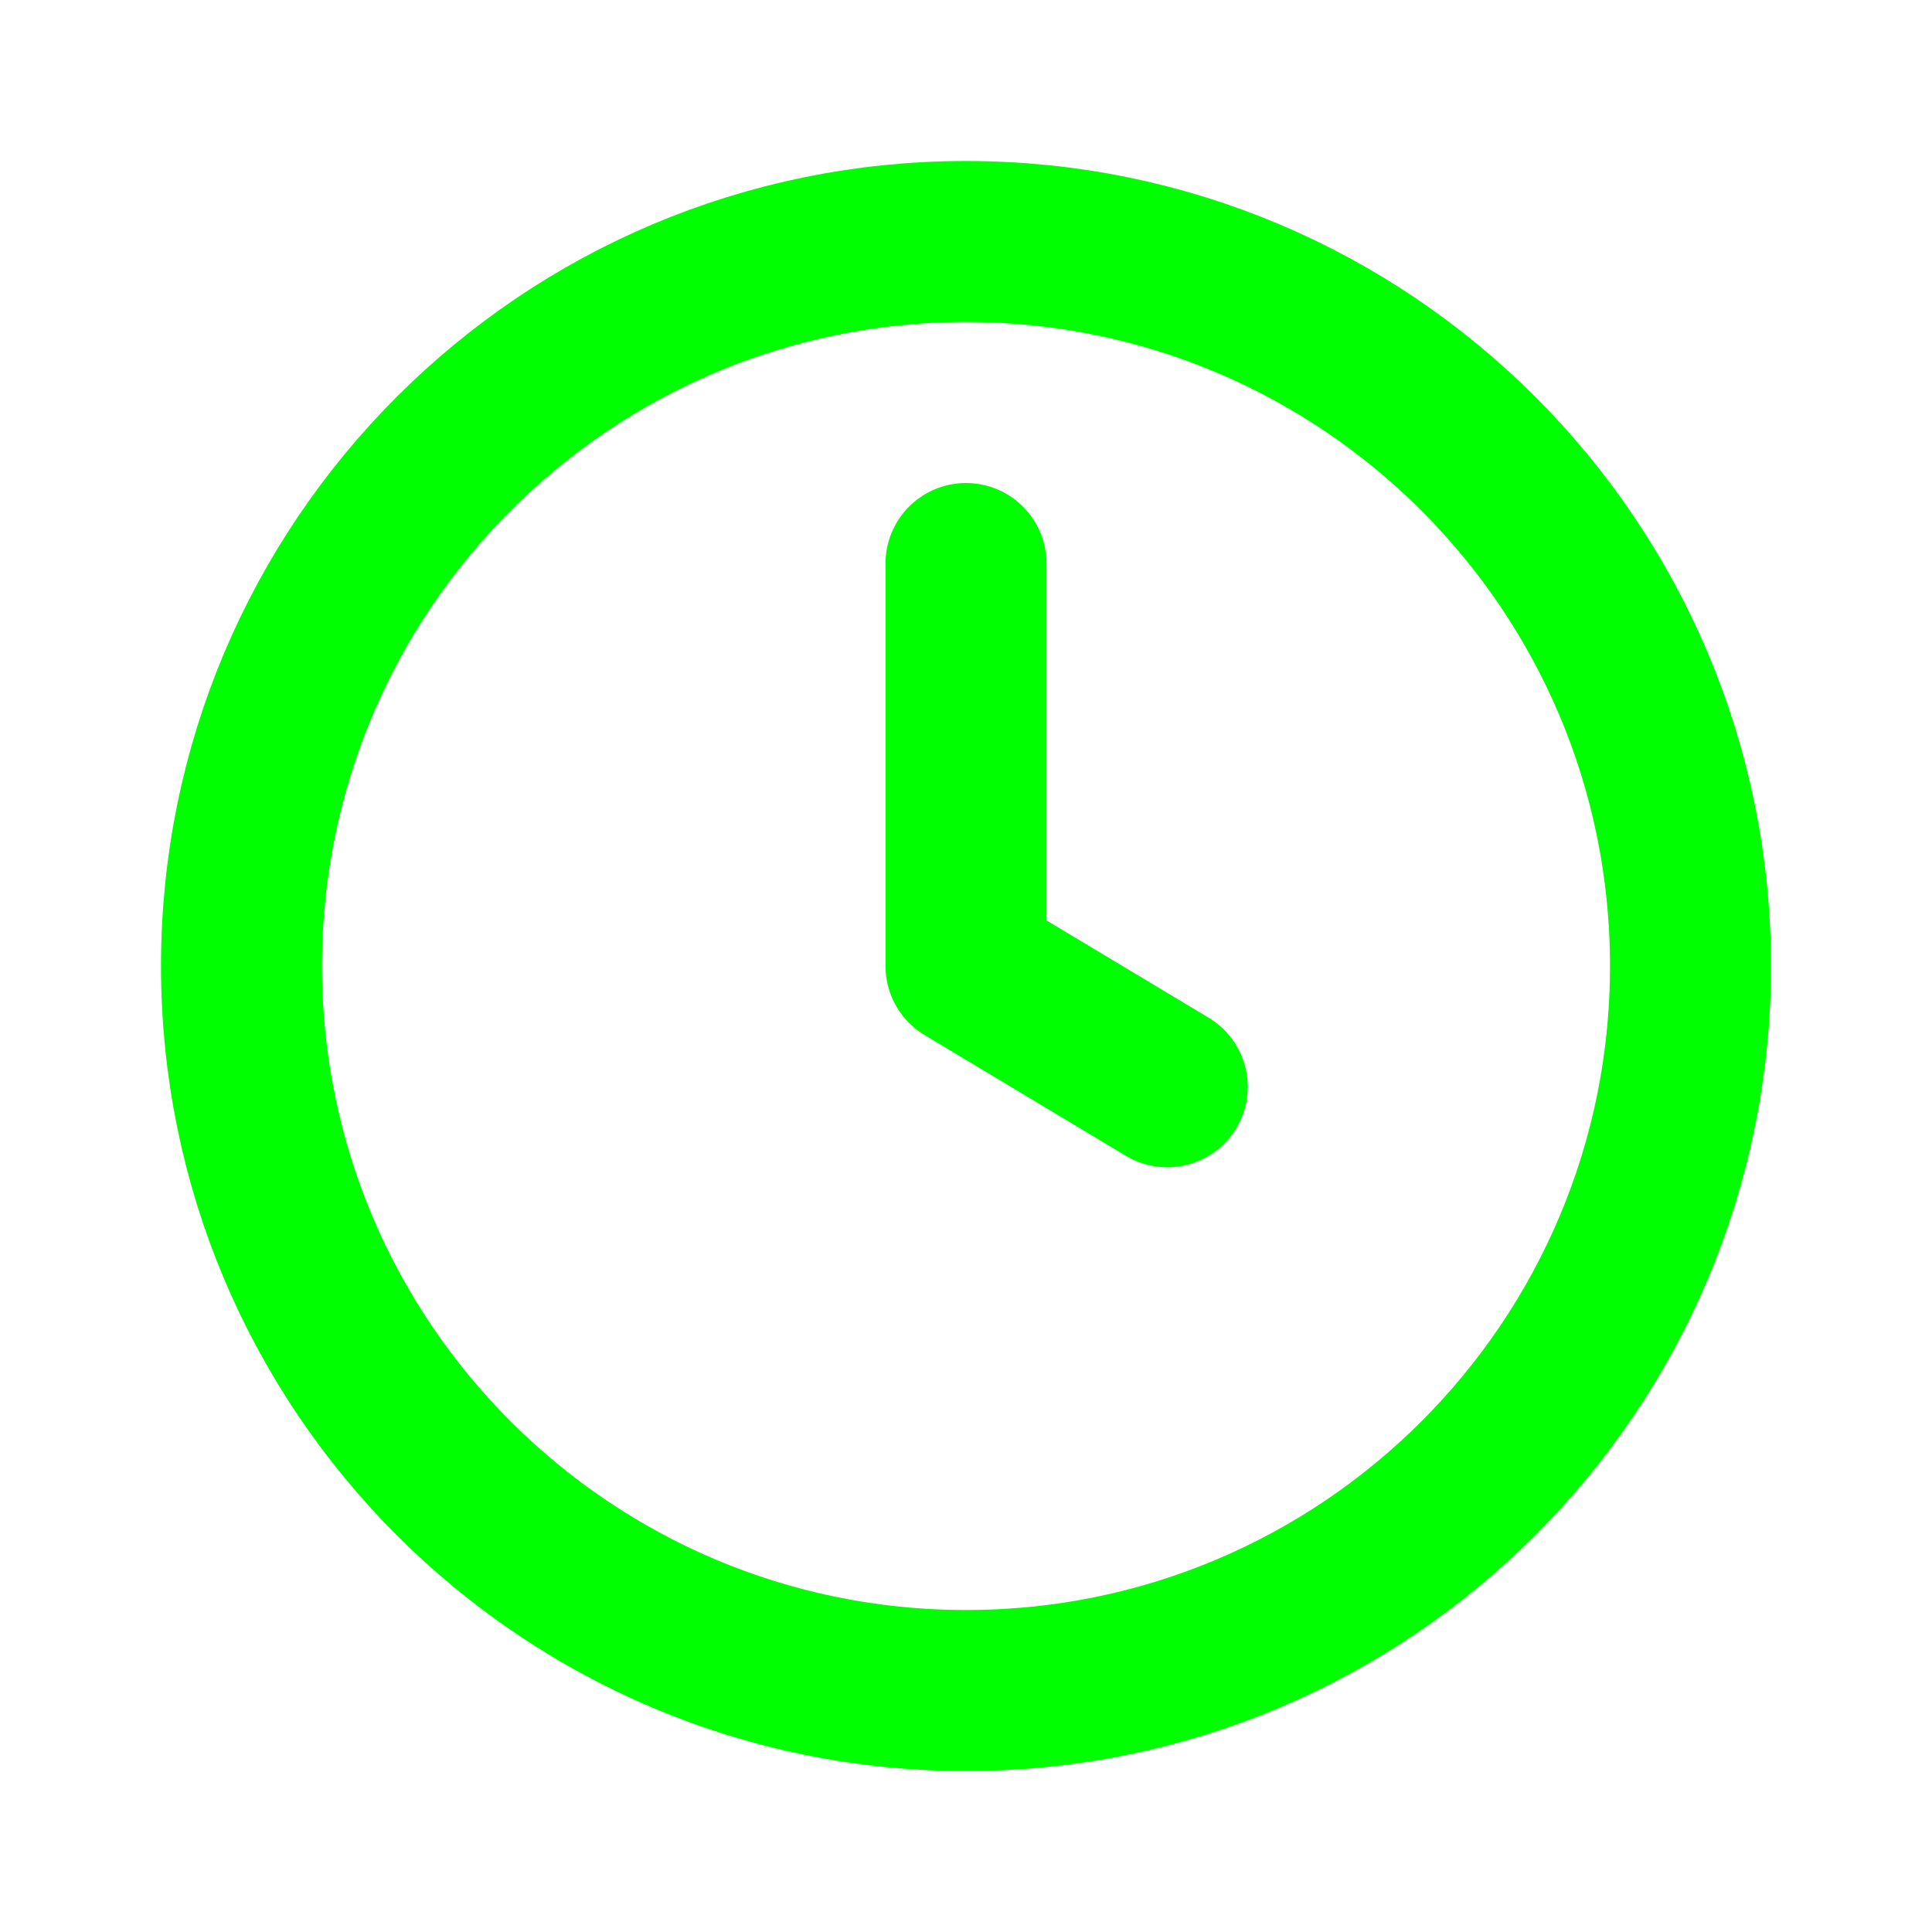
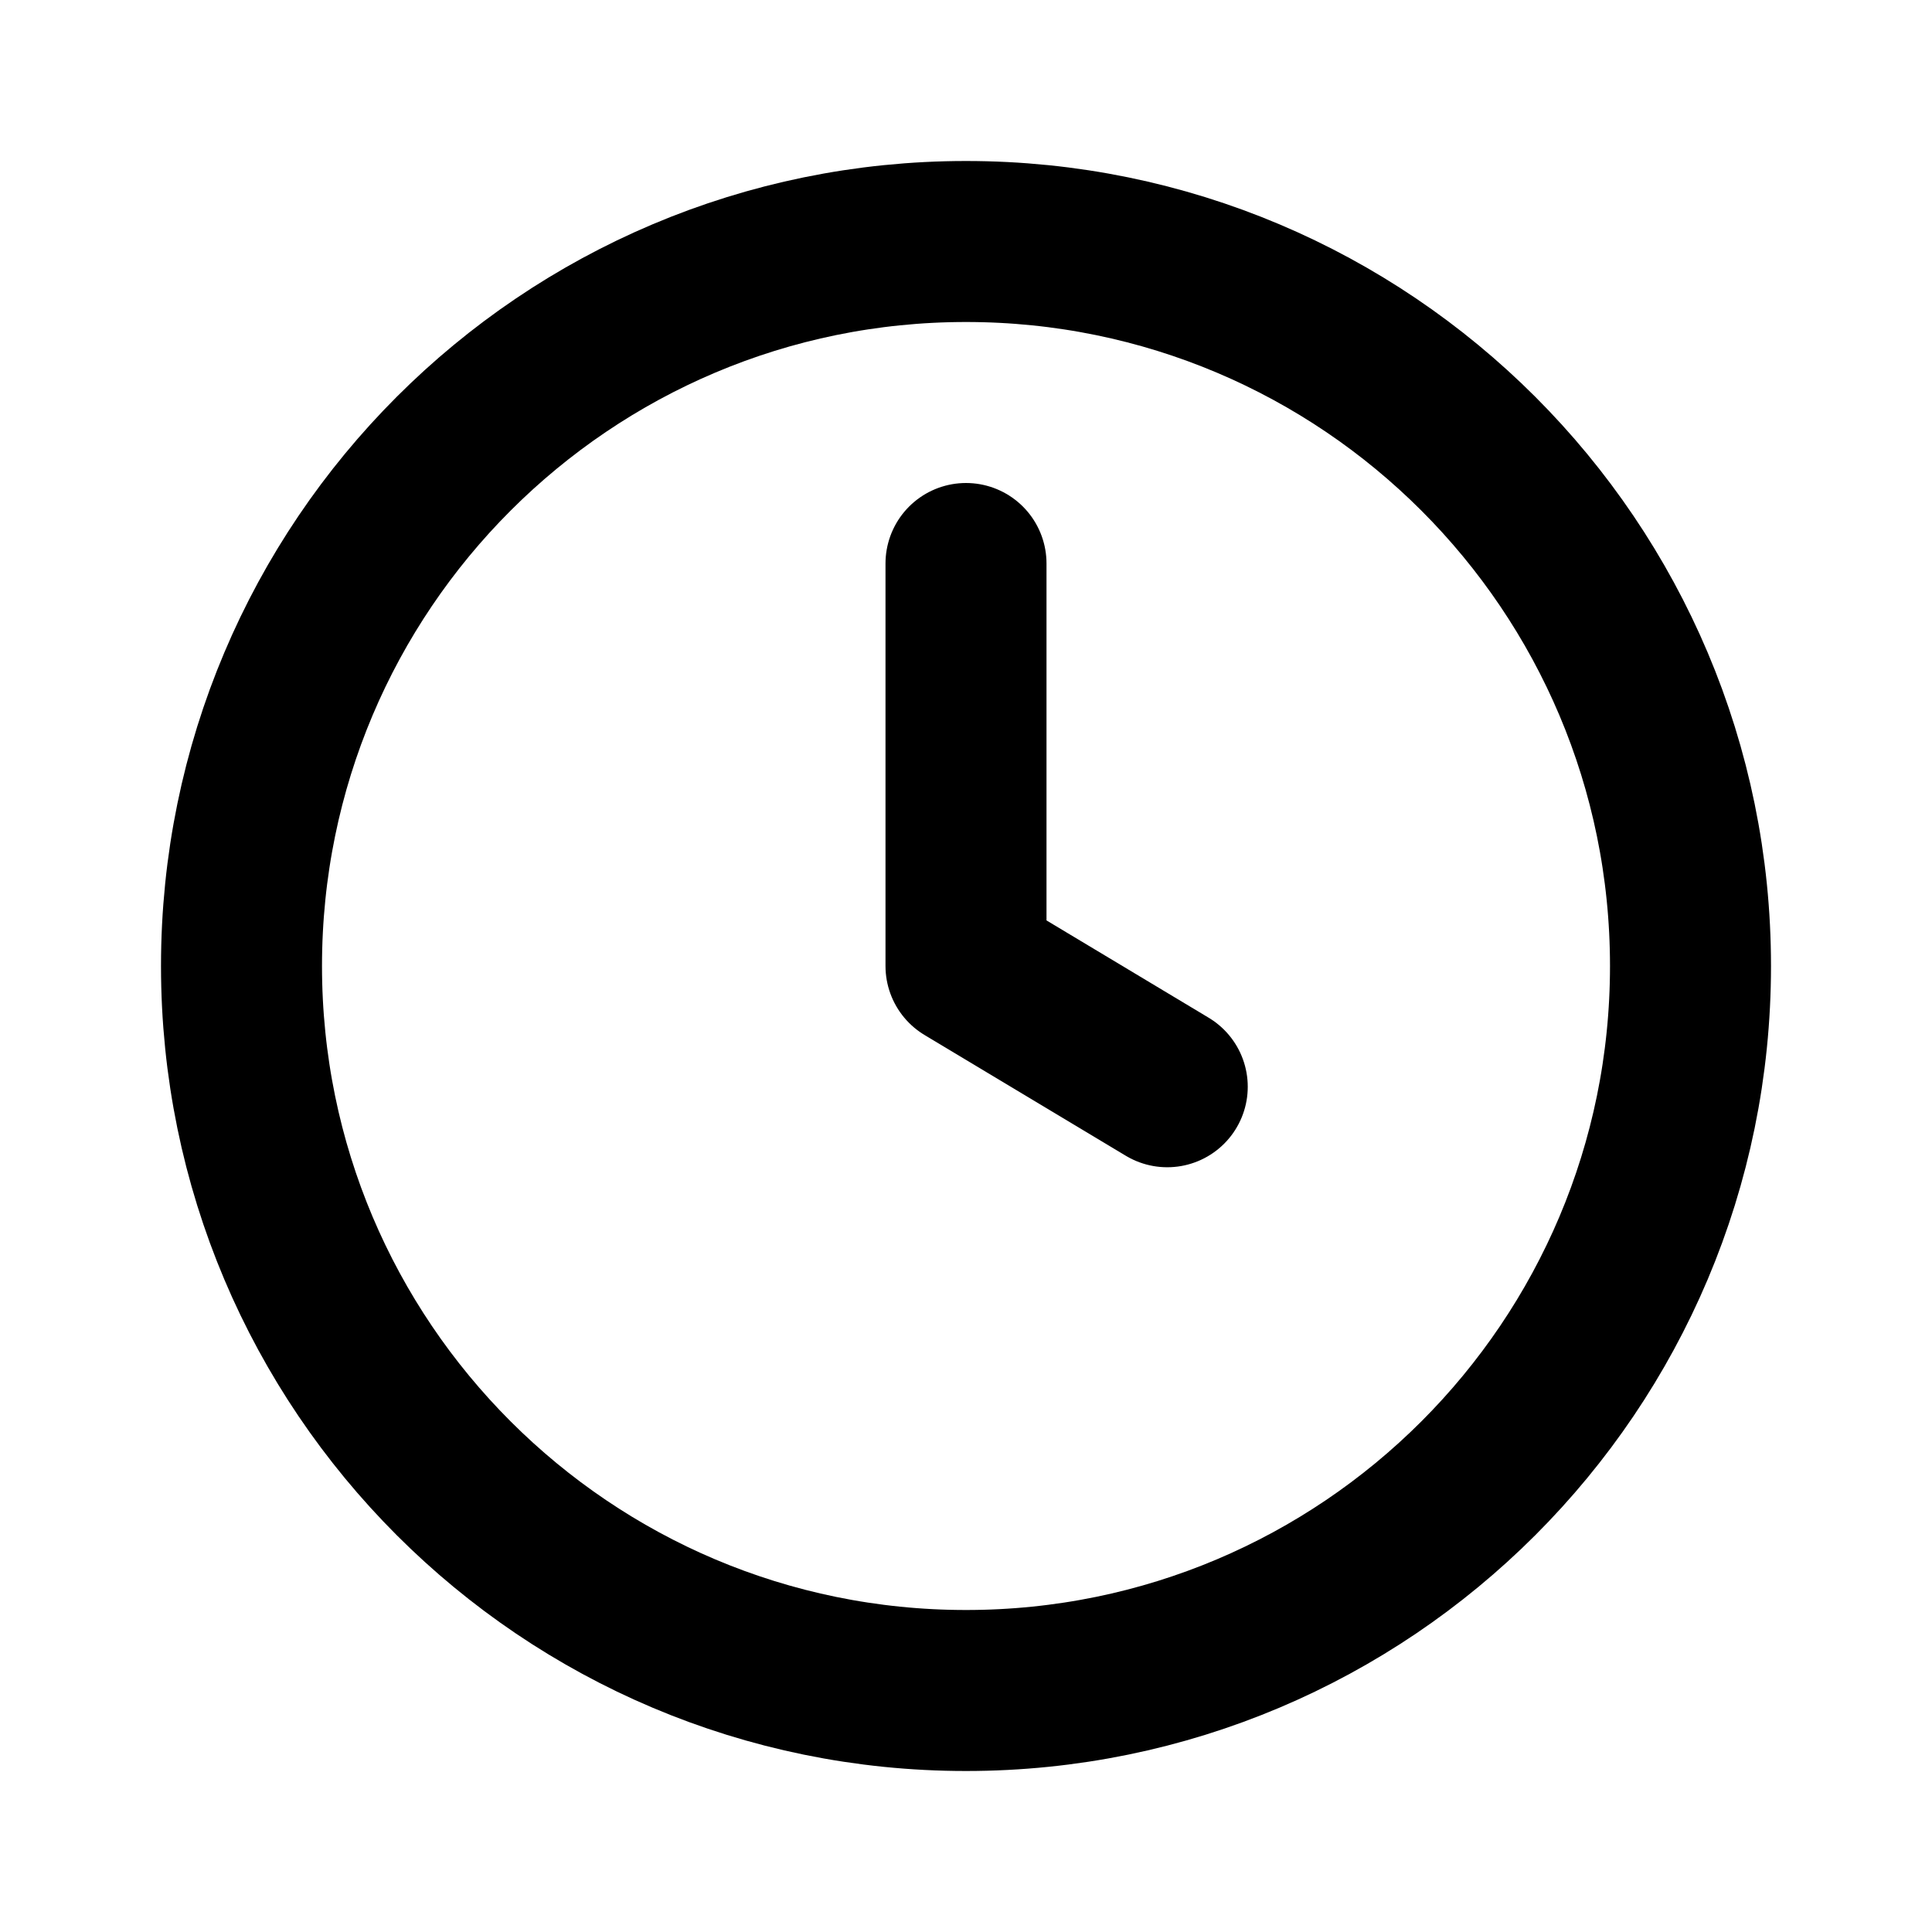
<svg xmlns="http://www.w3.org/2000/svg" width="800px" height="800px" viewBox="0 0 24 24" fill="none">
  <g id="SVGRepo_bgCarrier" stroke-width="0" />
  <g id="SVGRepo_tracerCarrier" stroke-linecap="round" stroke-linejoin="round" />
  <g id="SVGRepo_iconCarrier">
-     <path d="M12 7V12L14.5 13.5M21 12C21 16.971 16.971 21 12 21C7.029 21 3 16.971 3 12C3 7.029 7.029 3 12 3C16.971 3 21 7.029 21 12Z" stroke="#00ff00" stroke-width="2" stroke-linecap="round" stroke-linejoin="round" />
+     <path d="M12 7V12L14.5 13.5M21 12C21 16.971 16.971 21 12 21C7.029 21 3 16.971 3 12C3 7.029 7.029 3 12 3C16.971 3 21 7.029 21 12Z" stroke="currentColor" stroke-width="2" stroke-linecap="round" stroke-linejoin="round" />
  </g>
</svg>
